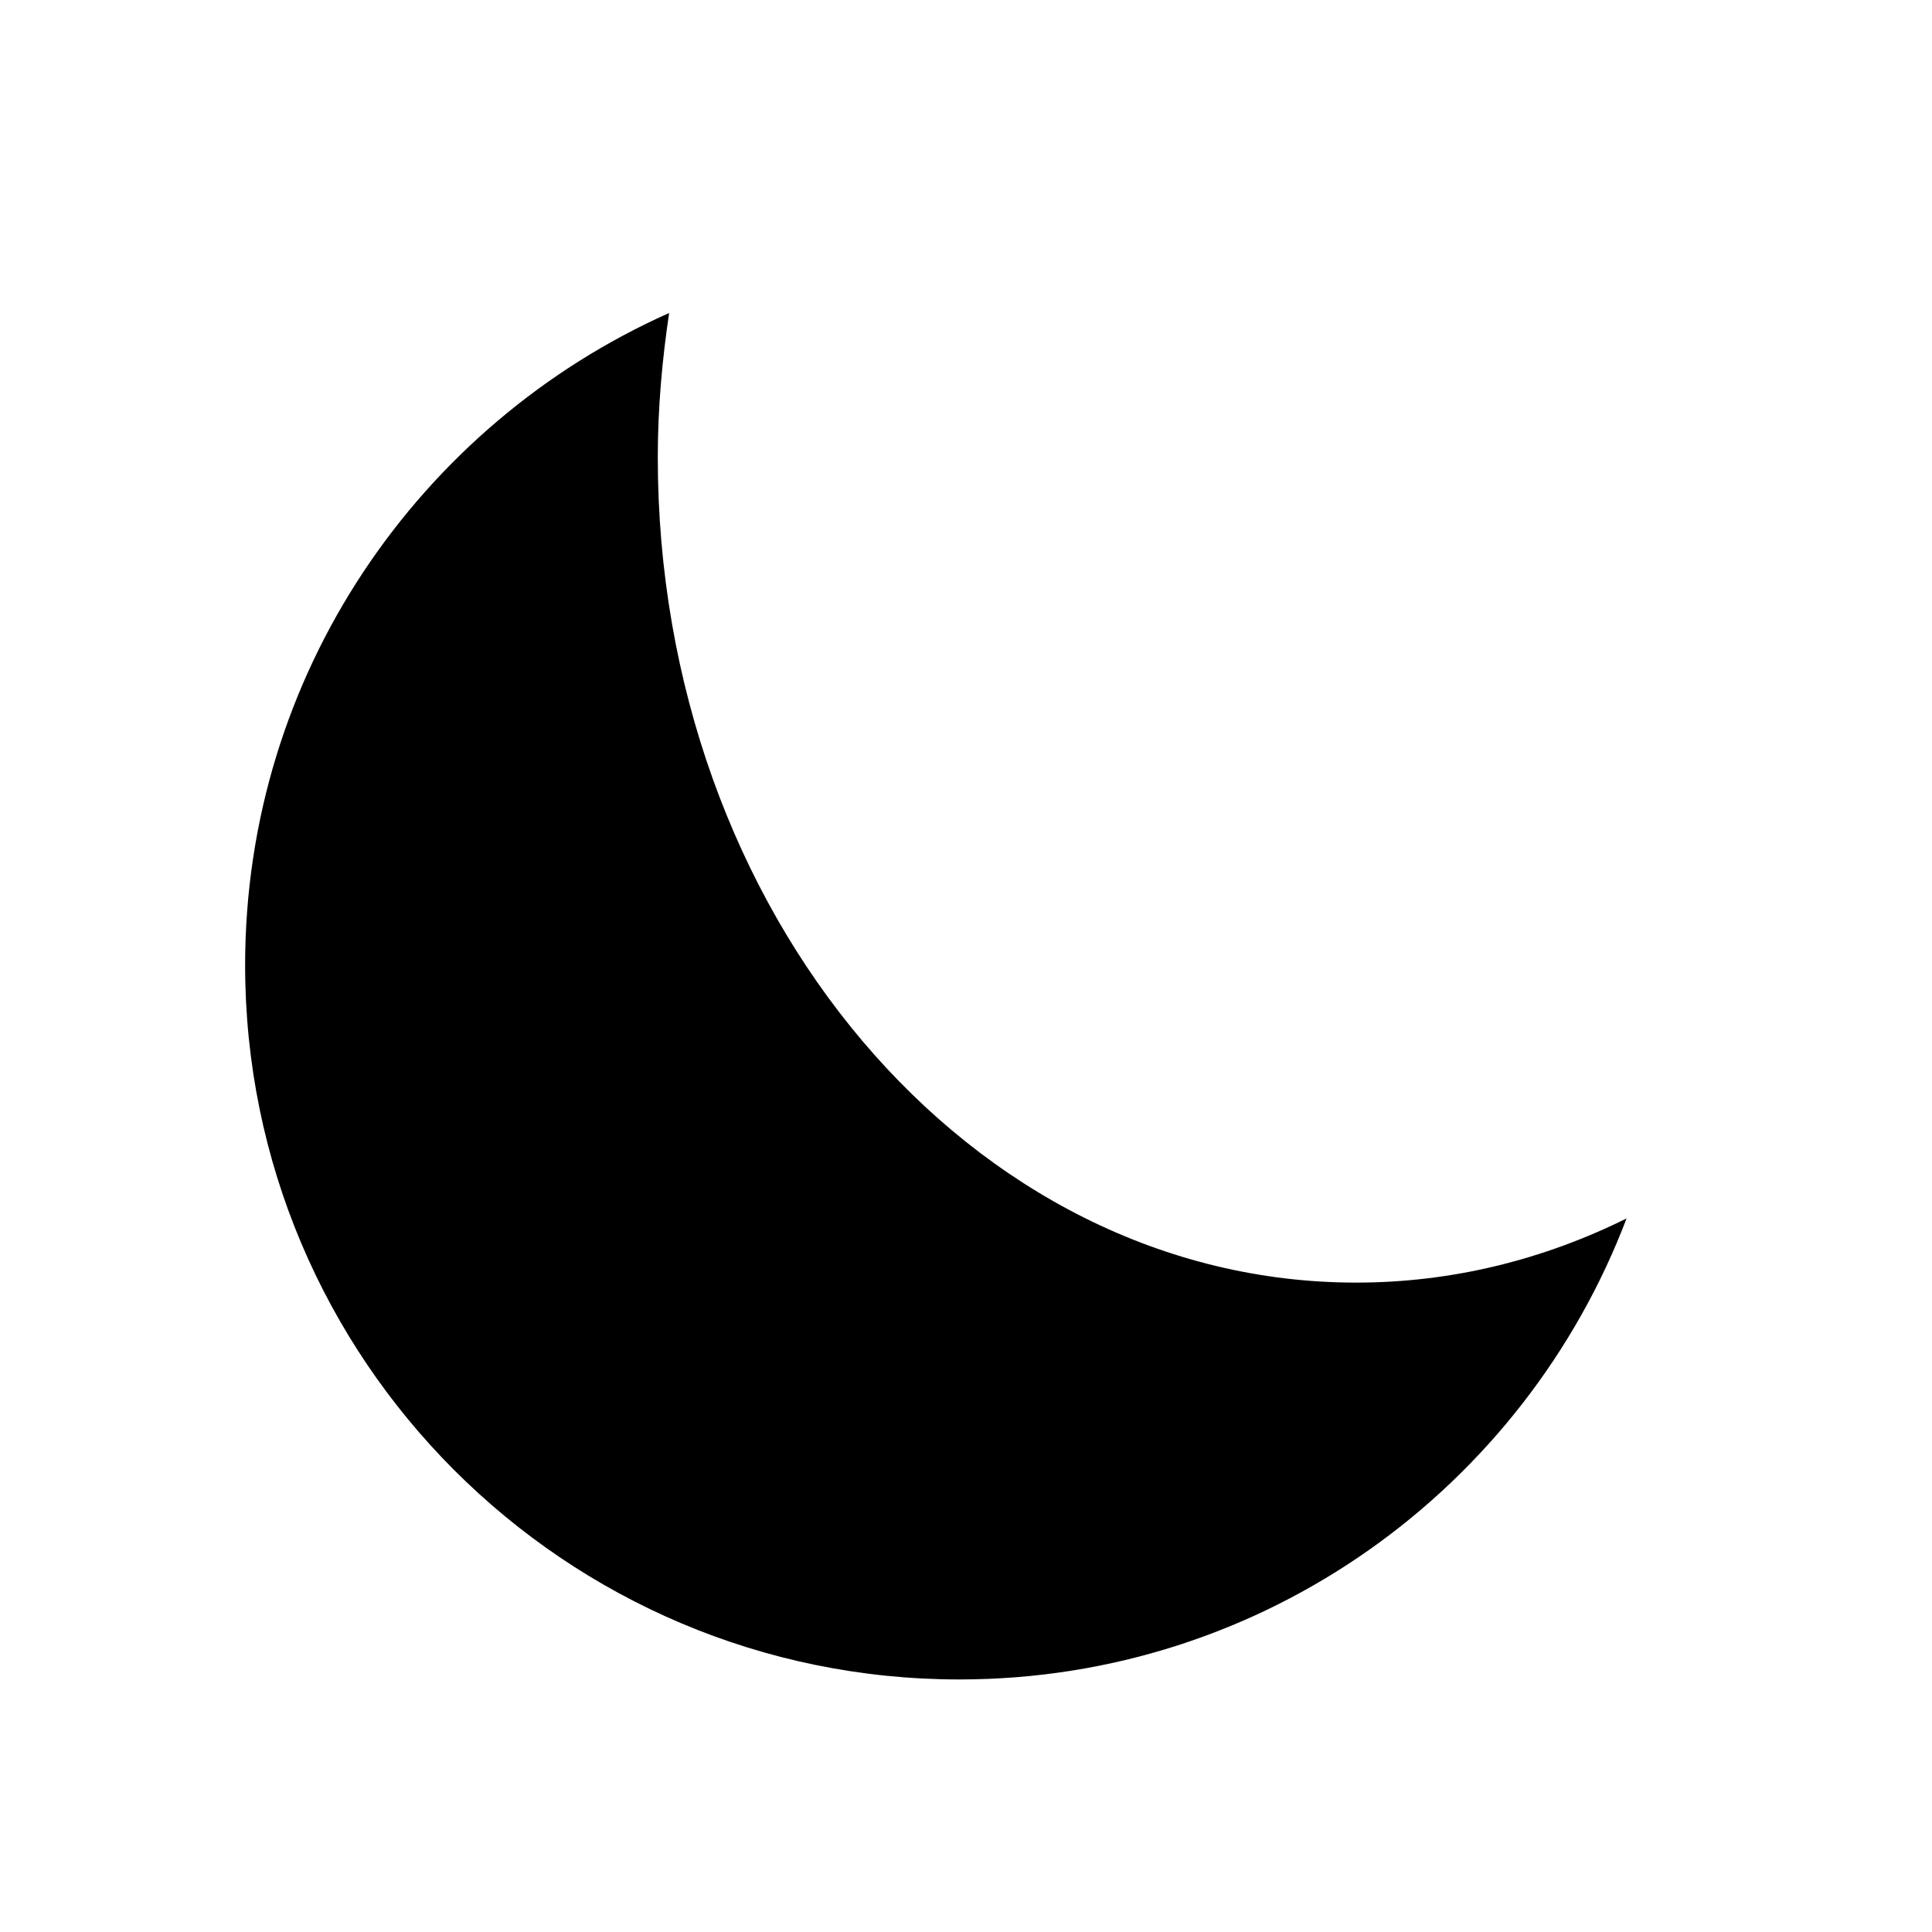
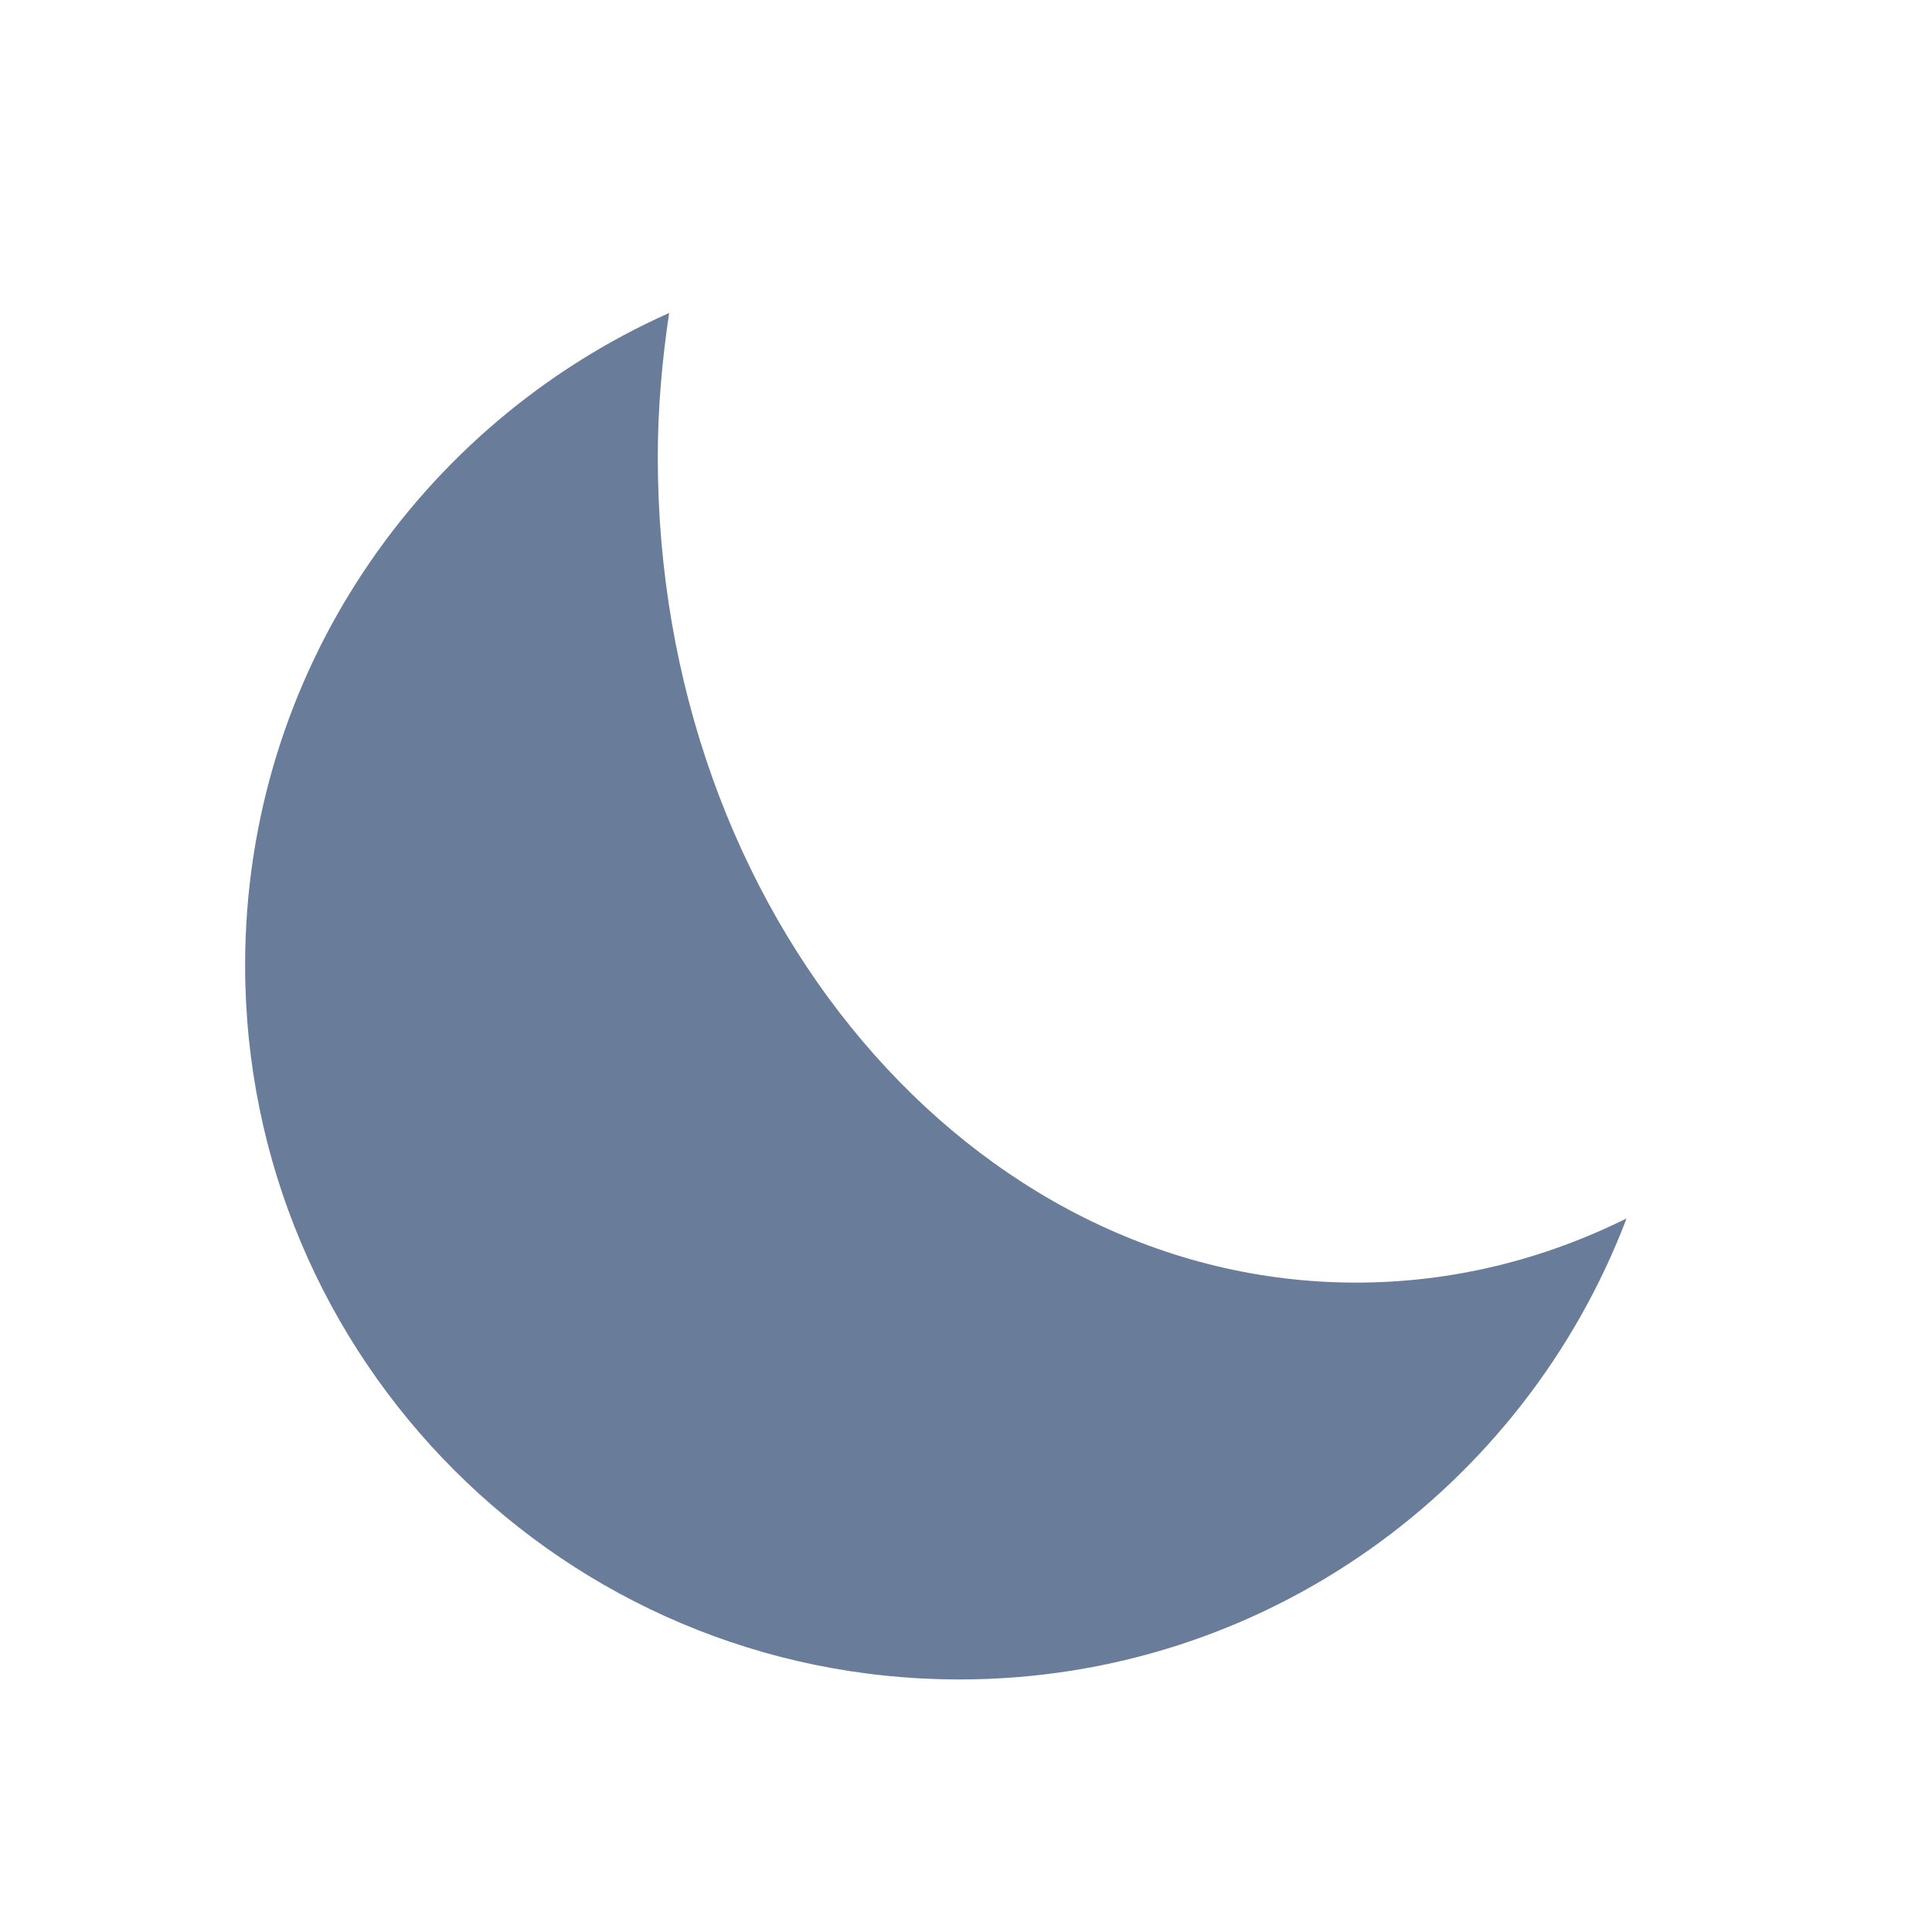
- <svg xmlns="http://www.w3.org/2000/svg" fill="#000000" viewBox="0 0 32 32" version="1.1">
+ <svg xmlns="http://www.w3.org/2000/svg" fill="#697C9A" viewBox="0 0 32 32" version="1.1">
  <g id="SVGRepo_bgCarrier" stroke-width="0" />
  <g id="SVGRepo_tracerCarrier" stroke-linecap="round" stroke-linejoin="round" />
  <g id="SVGRepo_iconCarrier">
    <path d="M10.895 7.574c0 7.55 5.179 13.67 11.567 13.67 1.588 0 3.101-0.38 4.479-1.063-1.695 4.46-5.996 7.636-11.051 7.636-6.533 0-11.83-5.297-11.83-11.83 0-4.82 2.888-8.959 7.023-10.803-0.116 0.778-0.188 1.573-0.188 2.39z" />
  </g>
</svg>
